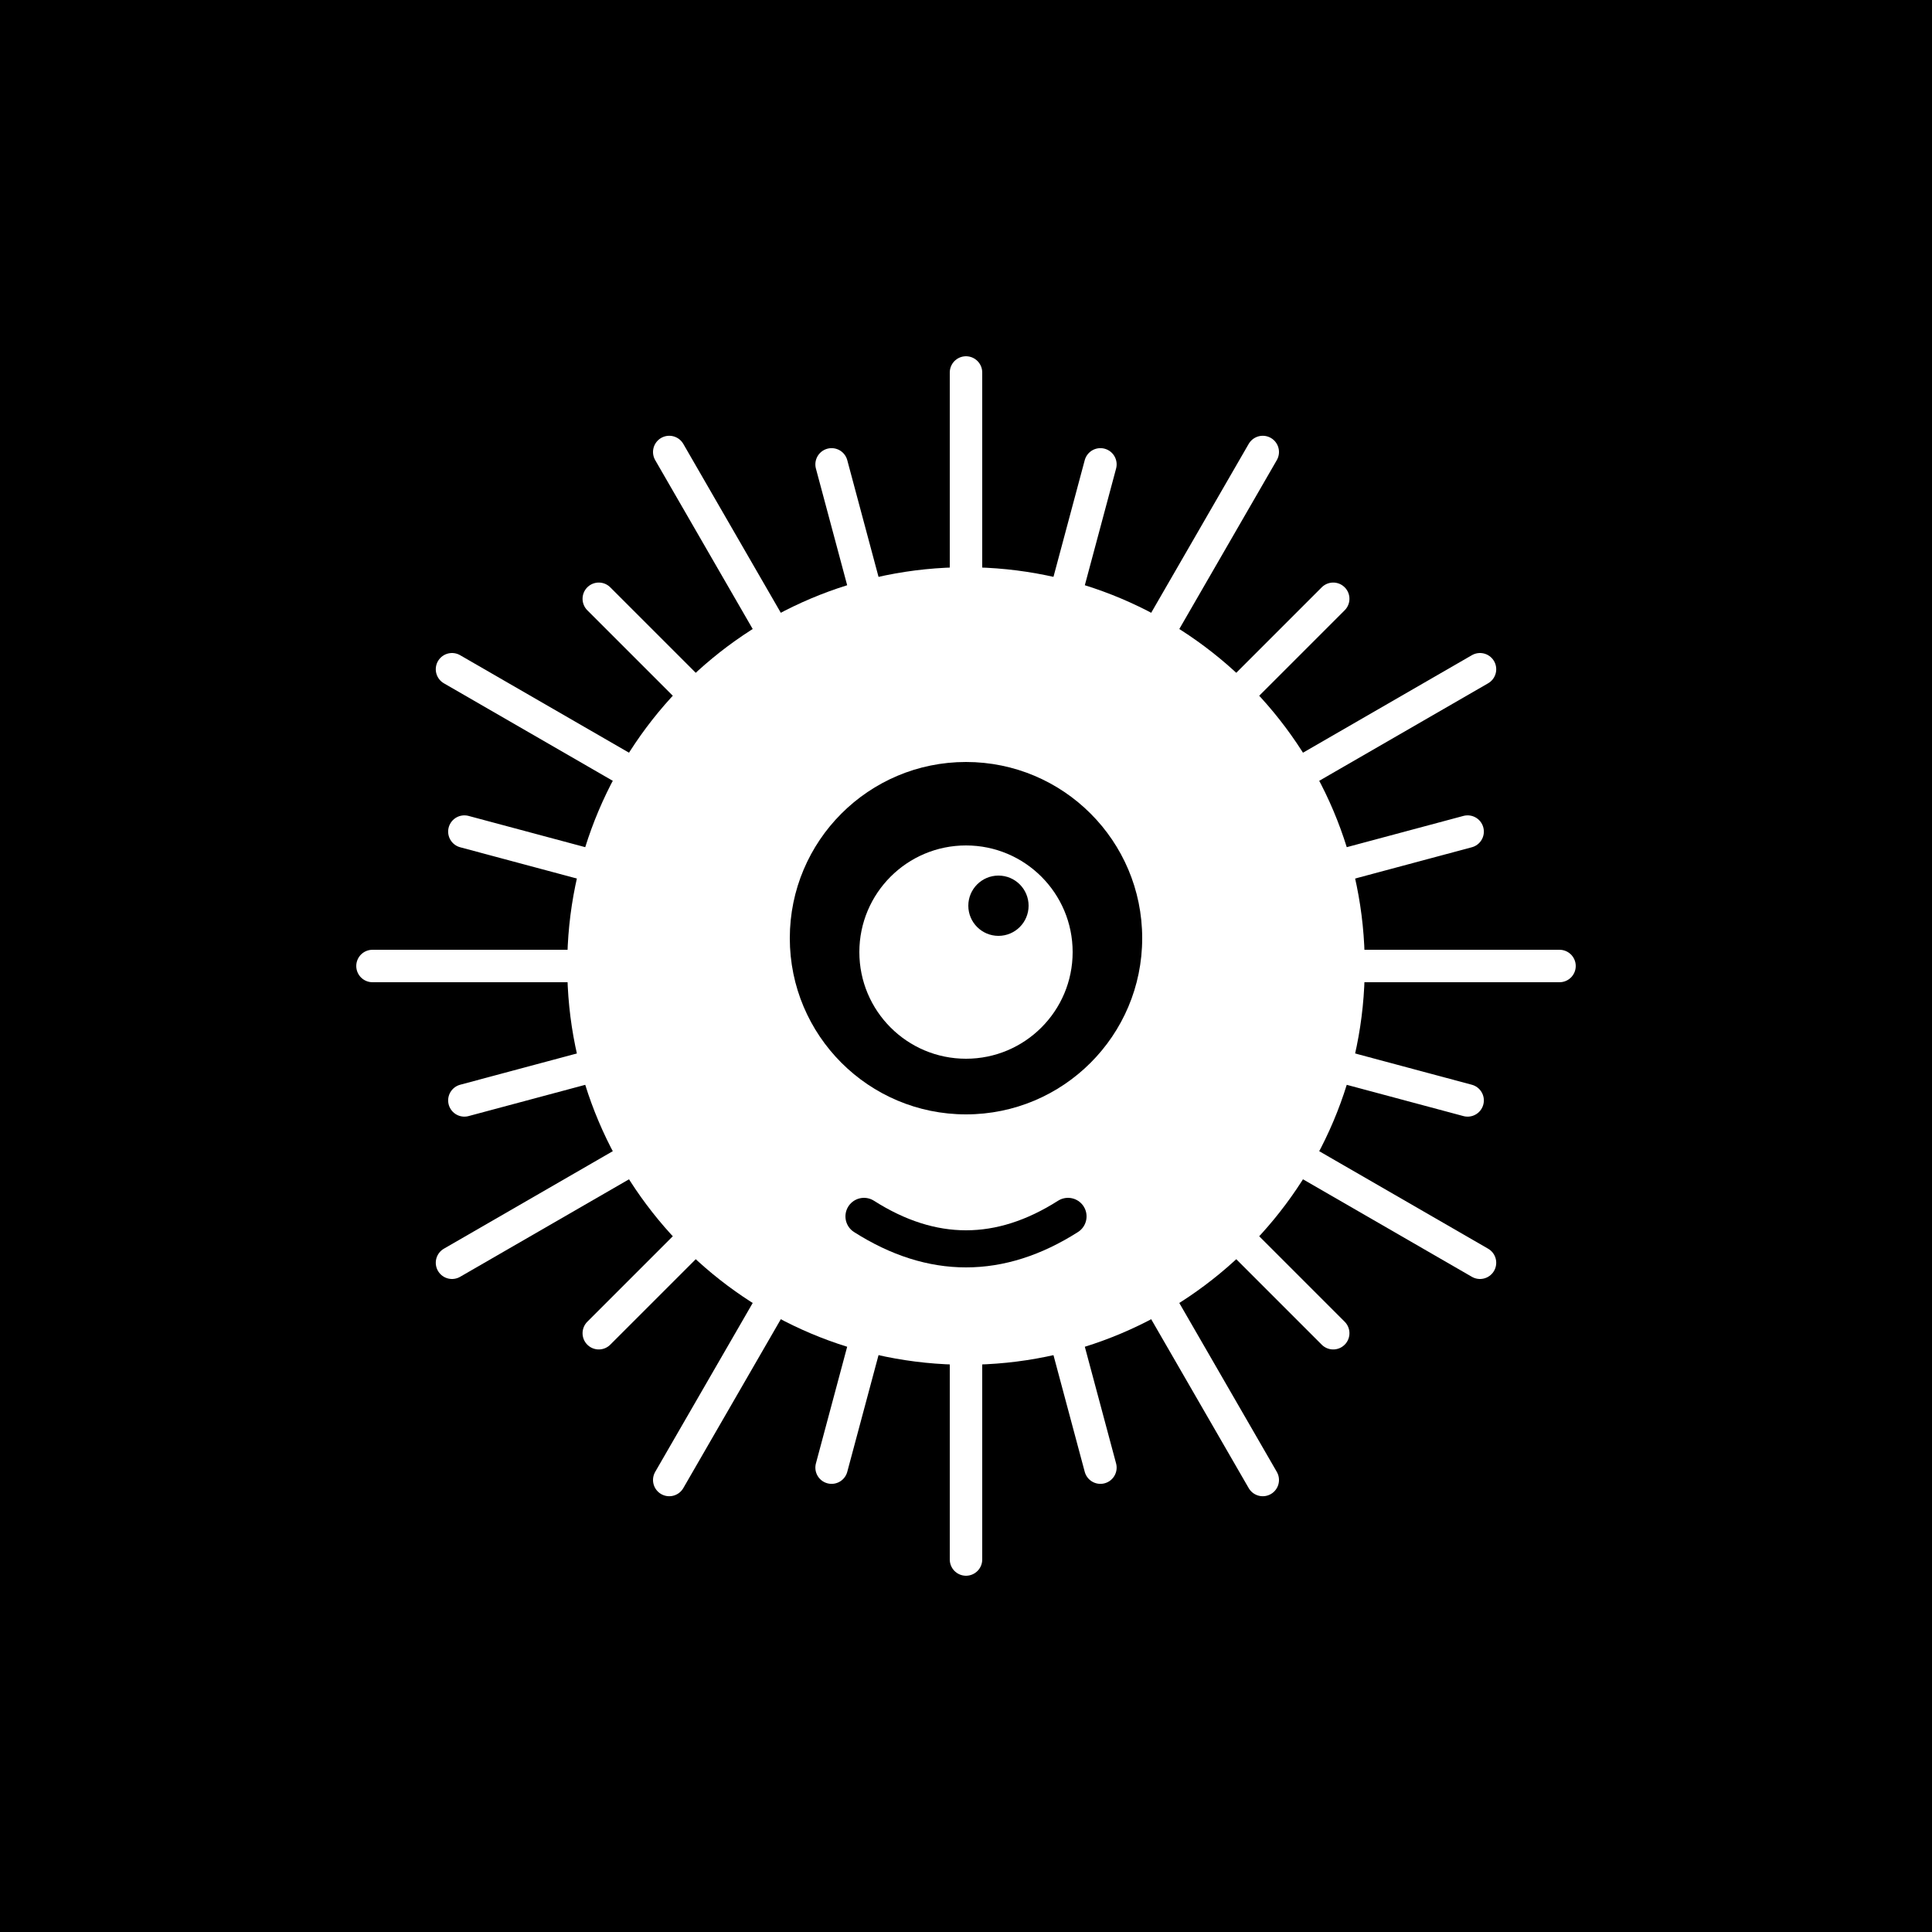
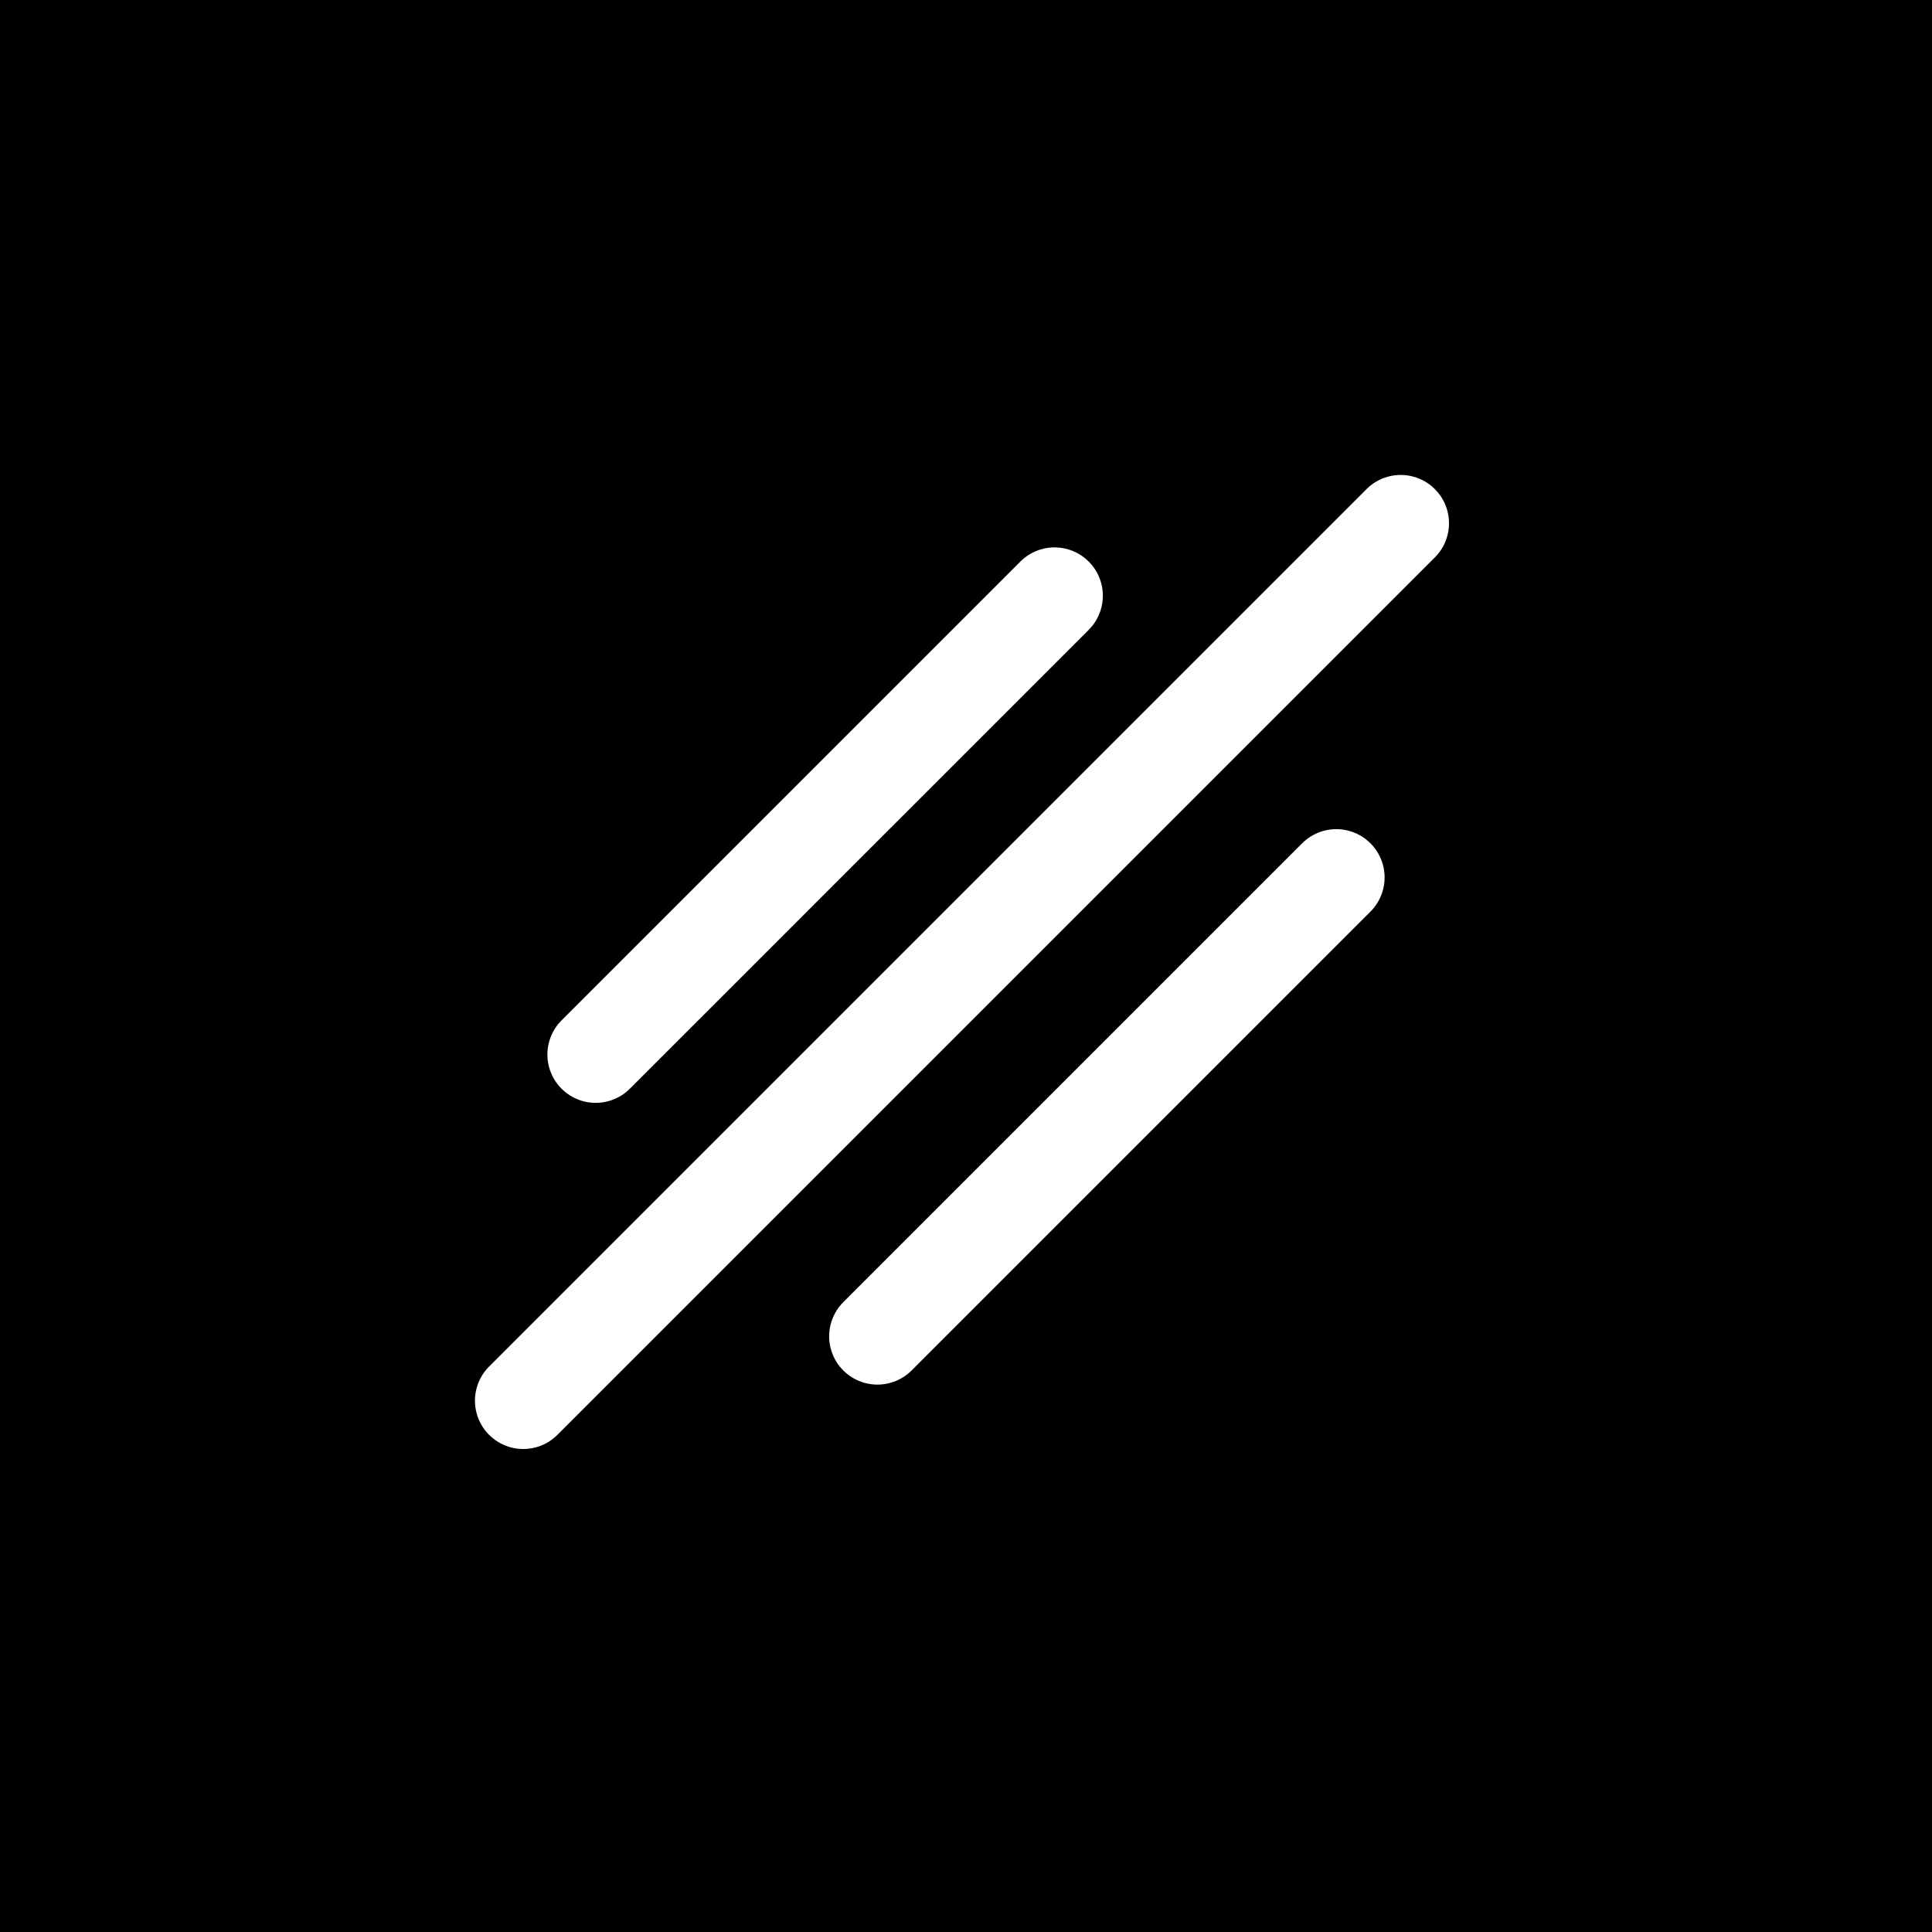
- <svg xmlns="http://www.w3.org/2000/svg" viewBox="0 0 300 300" width="300" height="300" color="#fff">
-   <rect width="300" height="300" fill="#000" />
-   <defs>
-     <mask id="pf-cut">
-       <rect x="-150" y="-150" width="300" height="300" fill="#fff" />
-       <circle cx="0" cy="-6" r="38" fill="#000" />
-       <circle cx="0" cy="-3" r="23" fill="#fff" />
-       <circle cx="7" cy="-13" r="6.5" fill="#000" />
-       <path d="M -22 54 Q 0 68 22 54" fill="none" stroke="#000" stroke-width="8" stroke-linecap="round" />
-     </mask>
-   </defs>
-   <g transform="translate(42 42) scale(0.72)">
-     <g transform="translate(150 150)" mask="url(#pf-cut)">
-       <g stroke="currentColor" stroke-width="7" stroke-linecap="round" fill="none">
-         <line x1="0" y1="-80" x2="0" y2="-128" transform="rotate(0)" />
-         <line x1="0" y1="-80" x2="0" y2="-112" transform="rotate(15)" />
-         <line x1="0" y1="-80" x2="0" y2="-128" transform="rotate(30)" />
-         <line x1="0" y1="-80" x2="0" y2="-112" transform="rotate(45)" />
-         <line x1="0" y1="-80" x2="0" y2="-128" transform="rotate(60)" />
-         <line x1="0" y1="-80" x2="0" y2="-112" transform="rotate(75)" />
-         <line x1="0" y1="-80" x2="0" y2="-128" transform="rotate(90)" />
-         <line x1="0" y1="-80" x2="0" y2="-112" transform="rotate(105)" />
-         <line x1="0" y1="-80" x2="0" y2="-128" transform="rotate(120)" />
-         <line x1="0" y1="-80" x2="0" y2="-112" transform="rotate(135)" />
-         <line x1="0" y1="-80" x2="0" y2="-128" transform="rotate(150)" />
-         <line x1="0" y1="-80" x2="0" y2="-112" transform="rotate(165)" />
-         <line x1="0" y1="-80" x2="0" y2="-128" transform="rotate(180)" />
-         <line x1="0" y1="-80" x2="0" y2="-112" transform="rotate(195)" />
-         <line x1="0" y1="-80" x2="0" y2="-128" transform="rotate(210)" />
-         <line x1="0" y1="-80" x2="0" y2="-112" transform="rotate(225)" />
-         <line x1="0" y1="-80" x2="0" y2="-128" transform="rotate(240)" />
-         <line x1="0" y1="-80" x2="0" y2="-112" transform="rotate(255)" />
-         <line x1="0" y1="-80" x2="0" y2="-128" transform="rotate(270)" />
-         <line x1="0" y1="-80" x2="0" y2="-112" transform="rotate(285)" />
-         <line x1="0" y1="-80" x2="0" y2="-128" transform="rotate(300)" />
-         <line x1="0" y1="-80" x2="0" y2="-112" transform="rotate(315)" />
-         <line x1="0" y1="-80" x2="0" y2="-128" transform="rotate(330)" />
-         <line x1="0" y1="-80" x2="0" y2="-112" transform="rotate(345)" />
-       </g>
-       <circle r="86" fill="currentColor" />
-     </g>
-   </g>
+ <svg xmlns="http://www.w3.org/2000/svg" viewBox="-10 -10 120 120">
+   <rect x="-50" y="-50" width="300" height="300" fill="#000" />
+   <path d="M27 55.5L55.5 27M22.5 77L77 22.5M44.5 73L73 44.5" fill="none" stroke="#fff" stroke-width="6" stroke-linecap="round" />
</svg>
